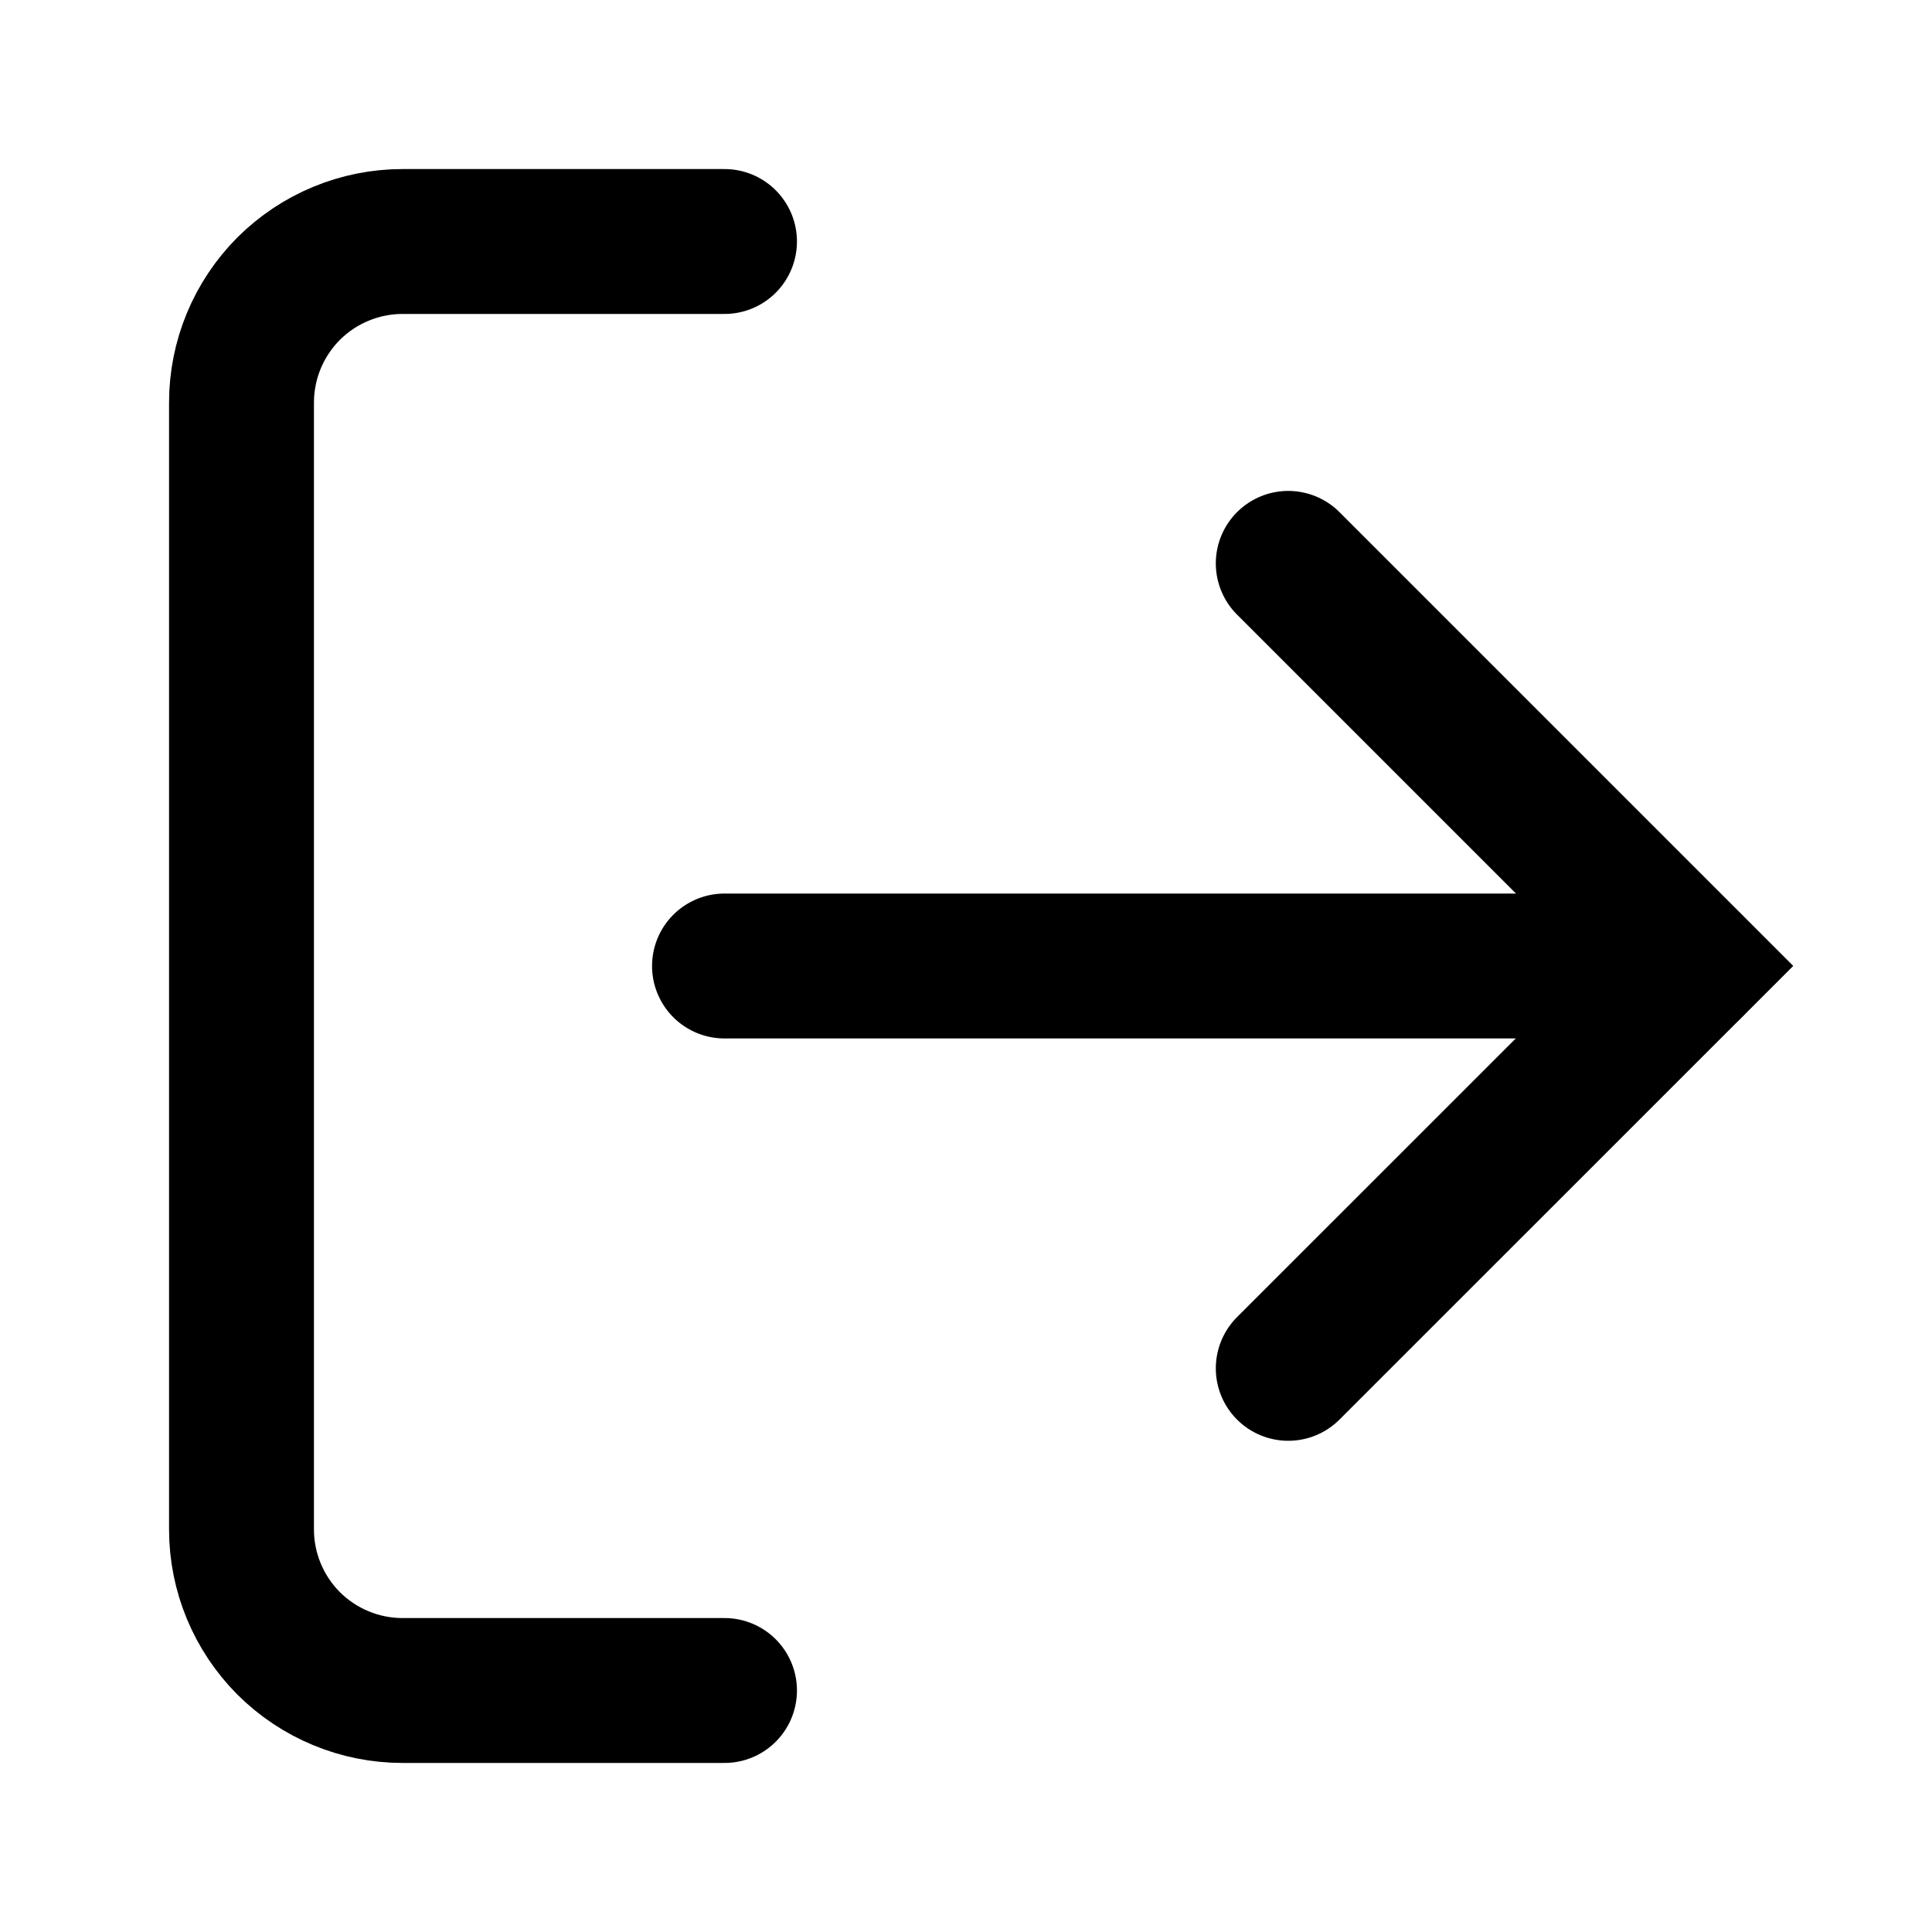
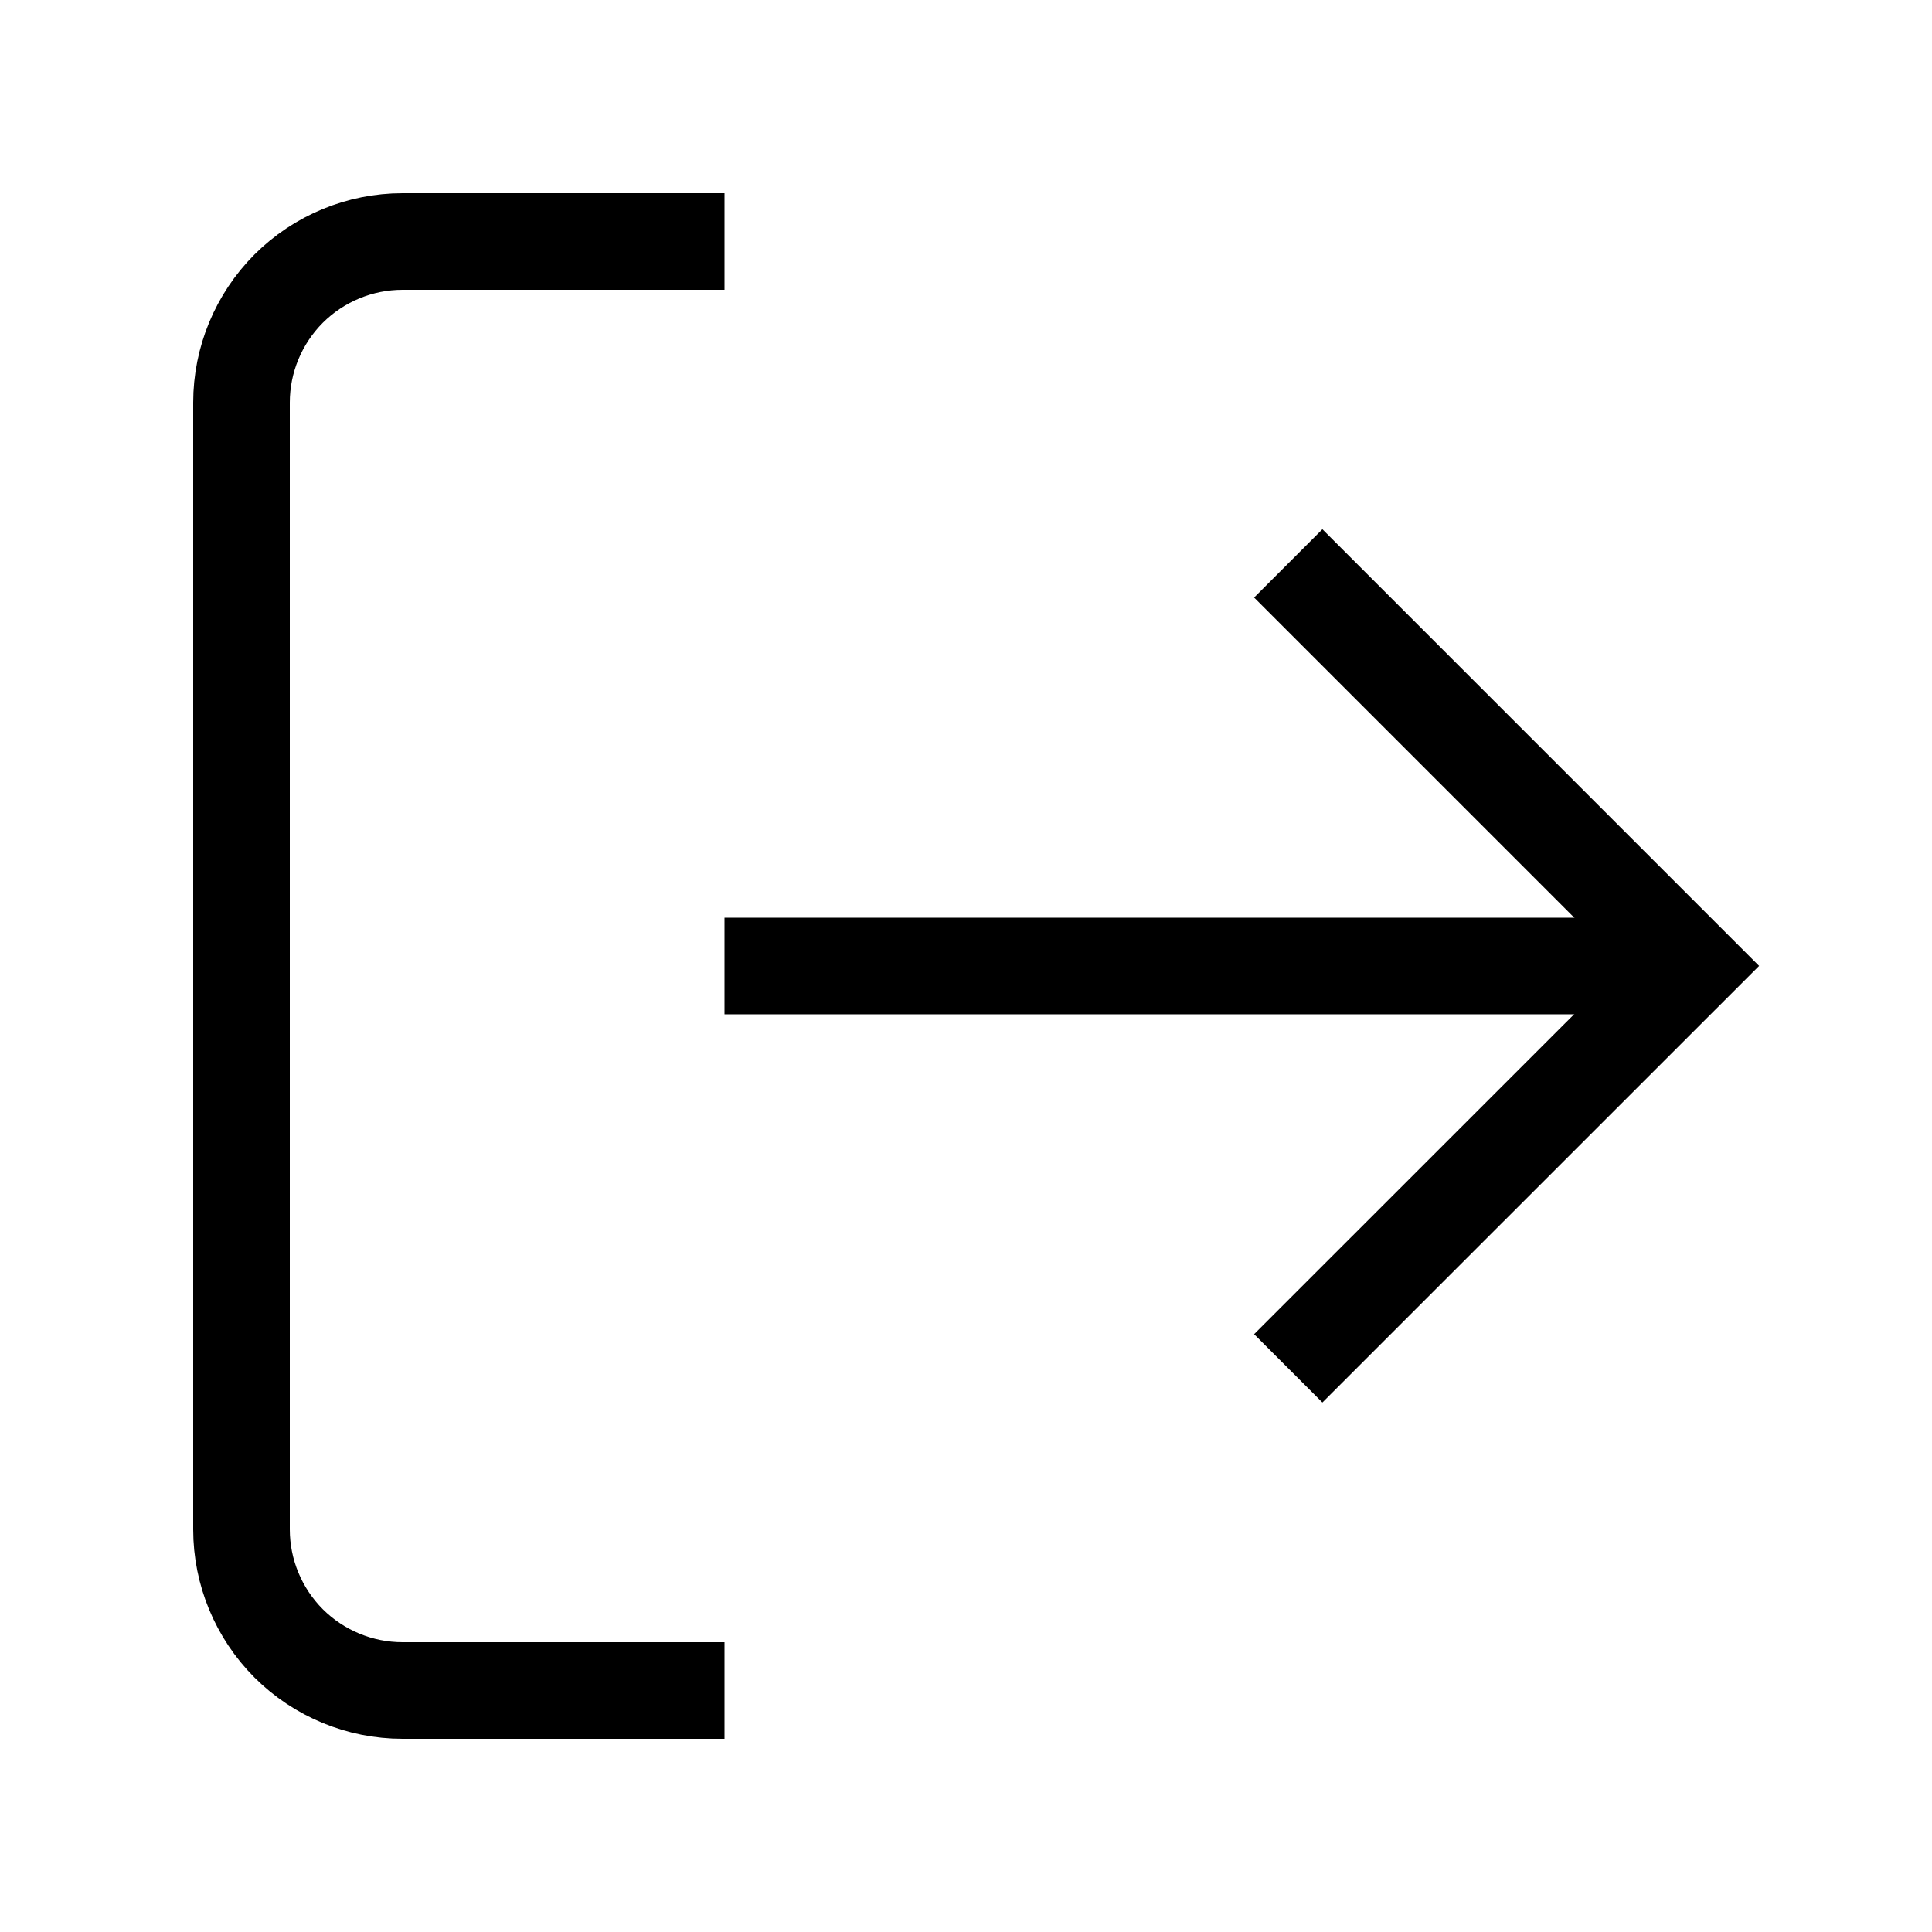
<svg xmlns="http://www.w3.org/2000/svg" width="20" height="20" viewBox="0 0 20 20" fill="none">
-   <path d="M13.336 14.165L17.503 9.999L13.336 5.832" stroke="black" stroke-width="1.5" stroke-linecap="round" strokeLinejoin="round" />
-   <path d="M17.5 10H7.5" stroke="black" stroke-width="1.5" stroke-linecap="round" strokeLinejoin="round" />
-   <path d="M7.5 17.5H4.167C3.725 17.5 3.301 17.324 2.988 17.012C2.676 16.699 2.5 16.275 2.5 15.833V4.167C2.5 3.725 2.676 3.301 2.988 2.988C3.301 2.676 3.725 2.5 4.167 2.5H7.5" stroke="black" stroke-width="1.5" stroke-linecap="round" strokeLinejoin="round" />
+   <path d="M13.336 14.165L17.503 9.999L13.336 5.832" stroke="black" strokeWidth="1.5" strokeLinecap="round" strokeLinejoin="round" />
+   <path d="M17.5 10H7.5" stroke="black" strokeWidth="1.5" strokeLinecap="round" strokeLinejoin="round" />
+   <path d="M7.5 17.5H4.167C3.725 17.5 3.301 17.324 2.988 17.012C2.676 16.699 2.5 16.275 2.5 15.833V4.167C2.5 3.725 2.676 3.301 2.988 2.988C3.301 2.676 3.725 2.5 4.167 2.5H7.5" stroke="black" strokeWidth="1.5" strokeLinecap="round" strokeLinejoin="round" />
</svg>
